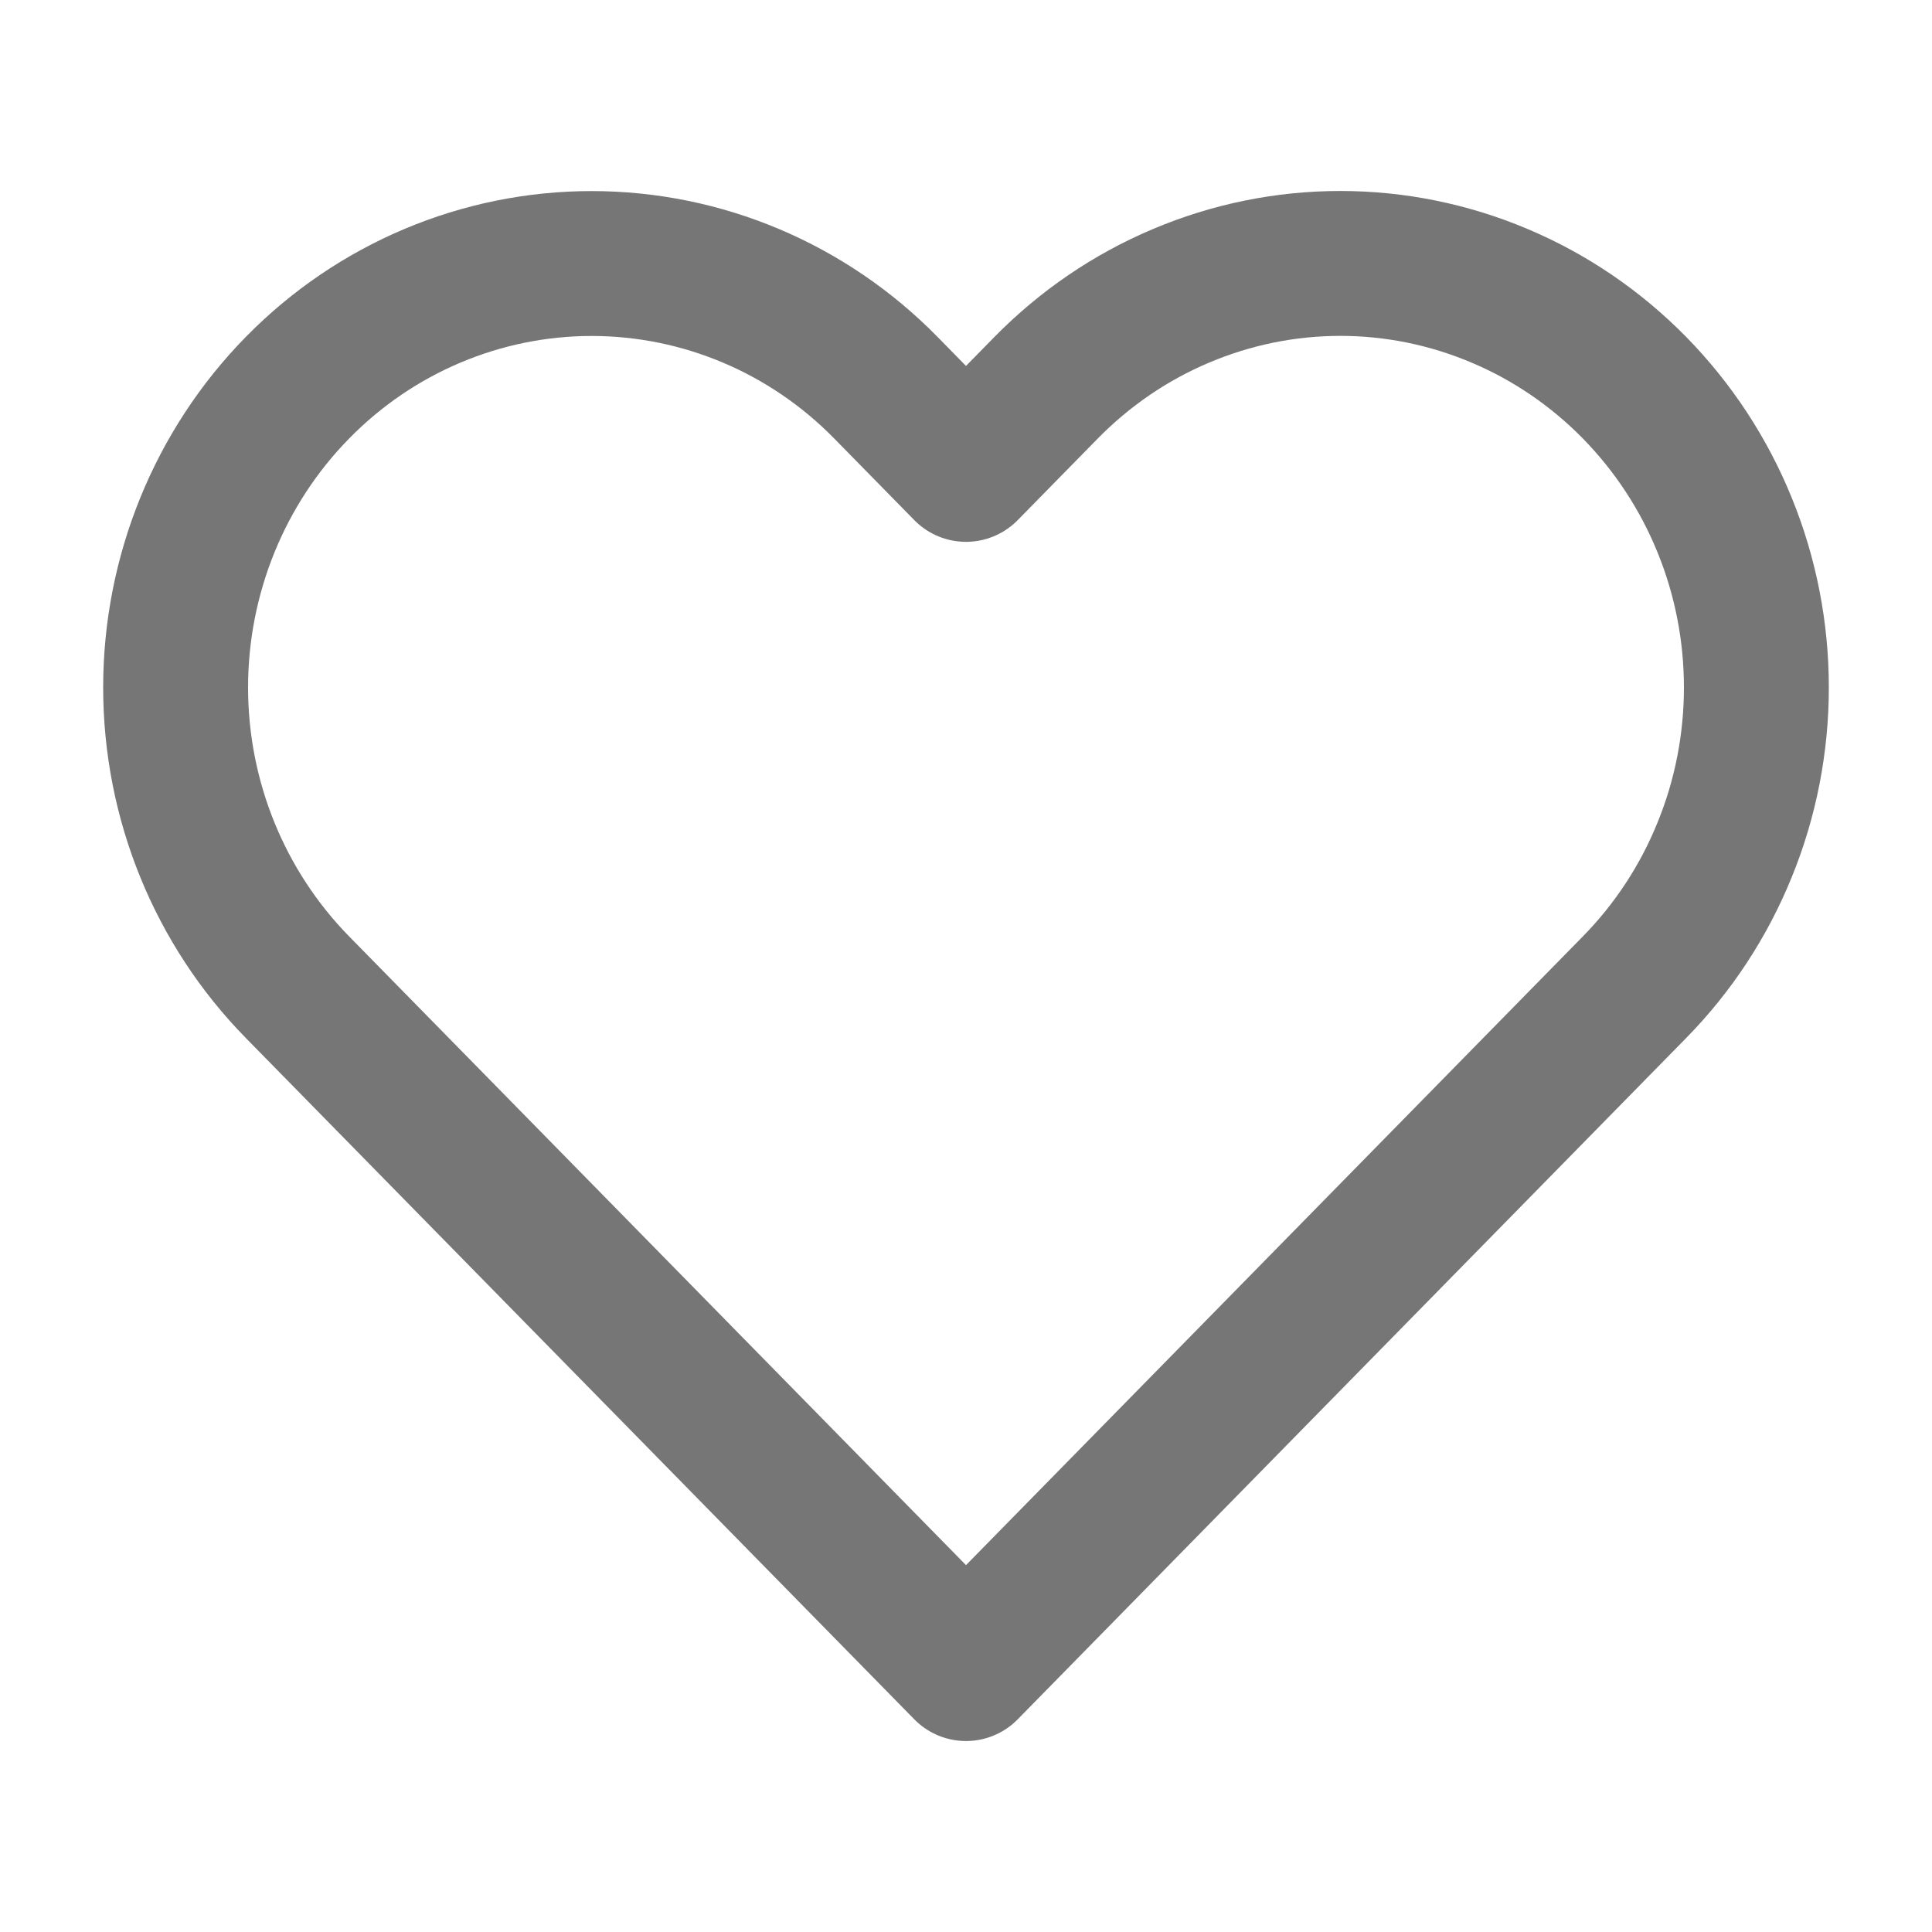
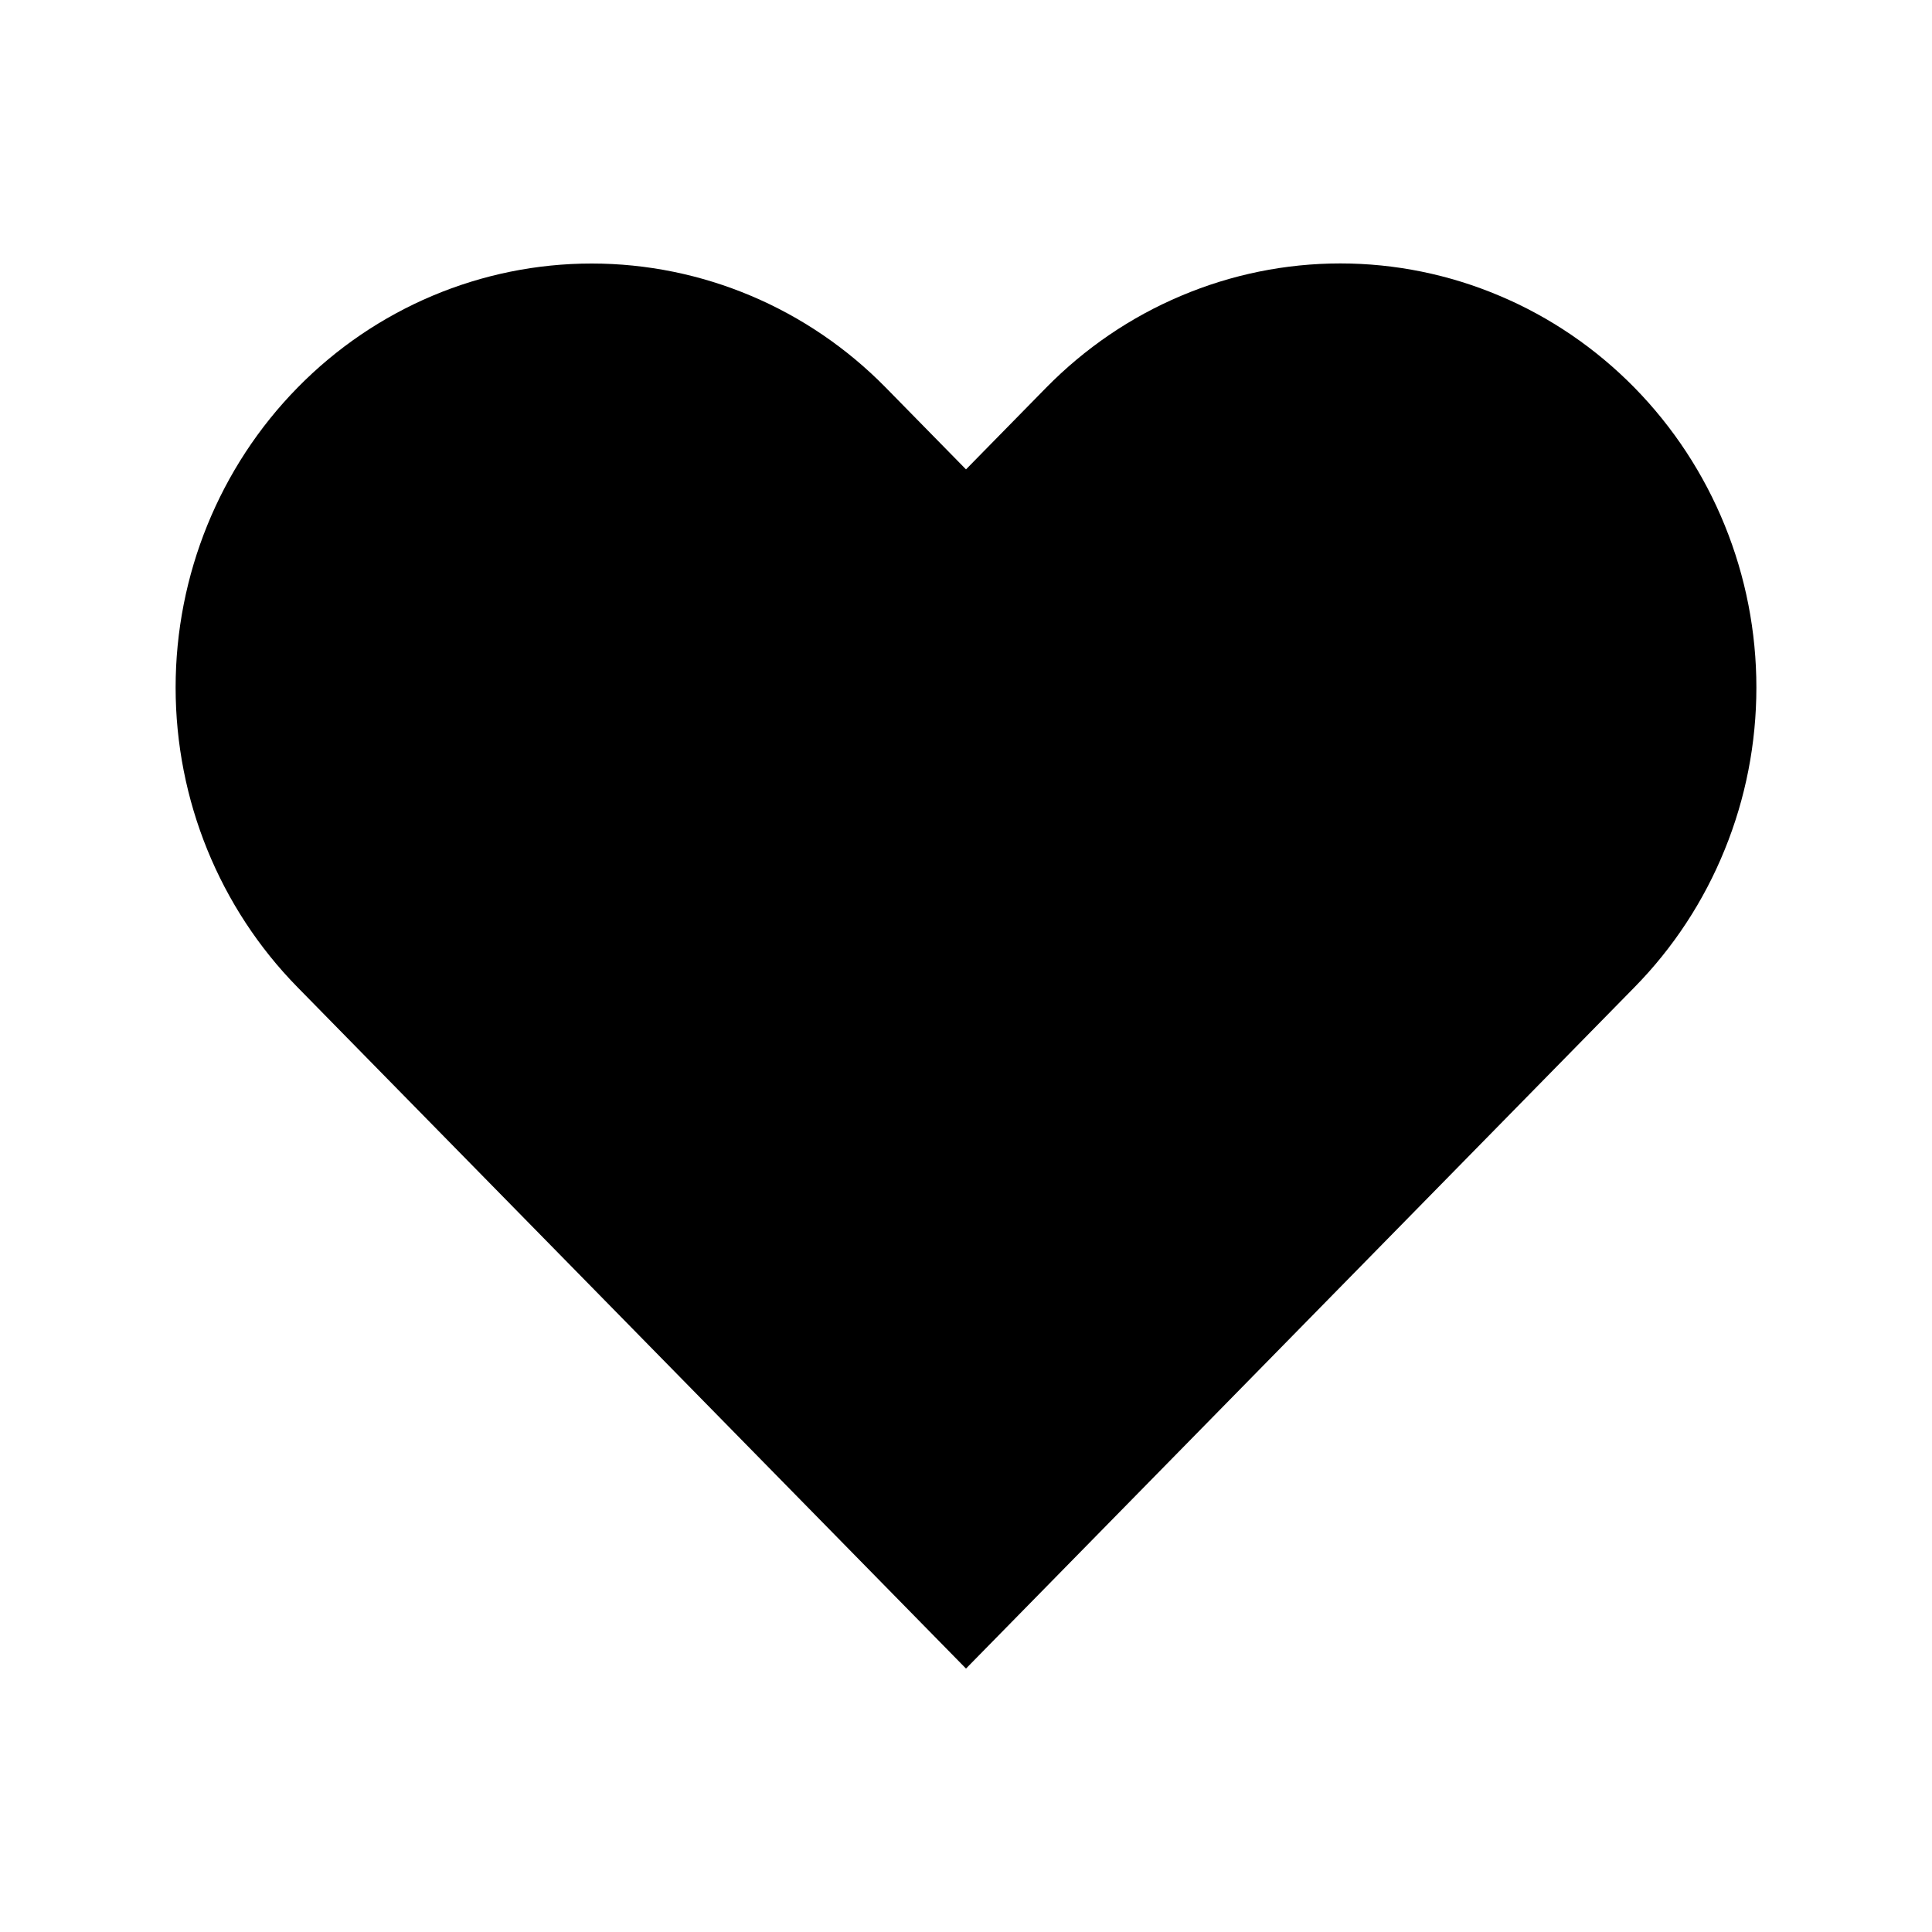
- <svg xmlns="http://www.w3.org/2000/svg" width="20" height="20" viewBox="0 0 20 20" fill="none">
-   <path d="M16.92 4.013C16.52 3.606 16.046 3.282 15.523 3.062C15.001 2.841 14.441 2.727 13.875 2.727C13.309 2.727 12.749 2.841 12.227 3.062C11.704 3.282 11.23 3.606 10.83 4.013L10 4.859L9.17 4.013C8.363 3.19 7.267 2.728 6.125 2.728C4.983 2.728 3.887 3.19 3.08 4.013C2.272 4.836 1.818 5.953 1.818 7.117C1.818 8.281 2.272 9.397 3.08 10.22L3.91 11.066L10 17.273L16.09 11.066L16.92 10.22C17.32 9.813 17.638 9.329 17.854 8.796C18.071 8.264 18.182 7.693 18.182 7.117C18.182 6.54 18.071 5.97 17.854 5.437C17.638 4.905 17.32 4.421 16.92 4.013Z" stroke="#767676" stroke-width="1.5" stroke-linecap="round" stroke-linejoin="round" />
+ <svg xmlns="http://www.w3.org/2000/svg" width="20" height="20" viewBox="0 0 20 20" fill="current">
+   <path d="M16.92 4.013C16.52 3.606 16.046 3.282 15.523 3.062C15.001 2.841 14.441 2.727 13.875 2.727C13.309 2.727 12.749 2.841 12.227 3.062C11.704 3.282 11.23 3.606 10.83 4.013L10 4.859L9.17 4.013C8.363 3.19 7.267 2.728 6.125 2.728C4.983 2.728 3.887 3.19 3.08 4.013C2.272 4.836 1.818 5.953 1.818 7.117C1.818 8.281 2.272 9.397 3.08 10.22L3.91 11.066L10 17.273L16.09 11.066L16.92 10.22C17.32 9.813 17.638 9.329 17.854 8.796C18.071 8.264 18.182 7.693 18.182 7.117C18.182 6.54 18.071 5.97 17.854 5.437C17.638 4.905 17.32 4.421 16.92 4.013Z" stroke="current" stroke-width="1.5" stroke-linecap="round" stroke-linejoin="round" />
</svg>
